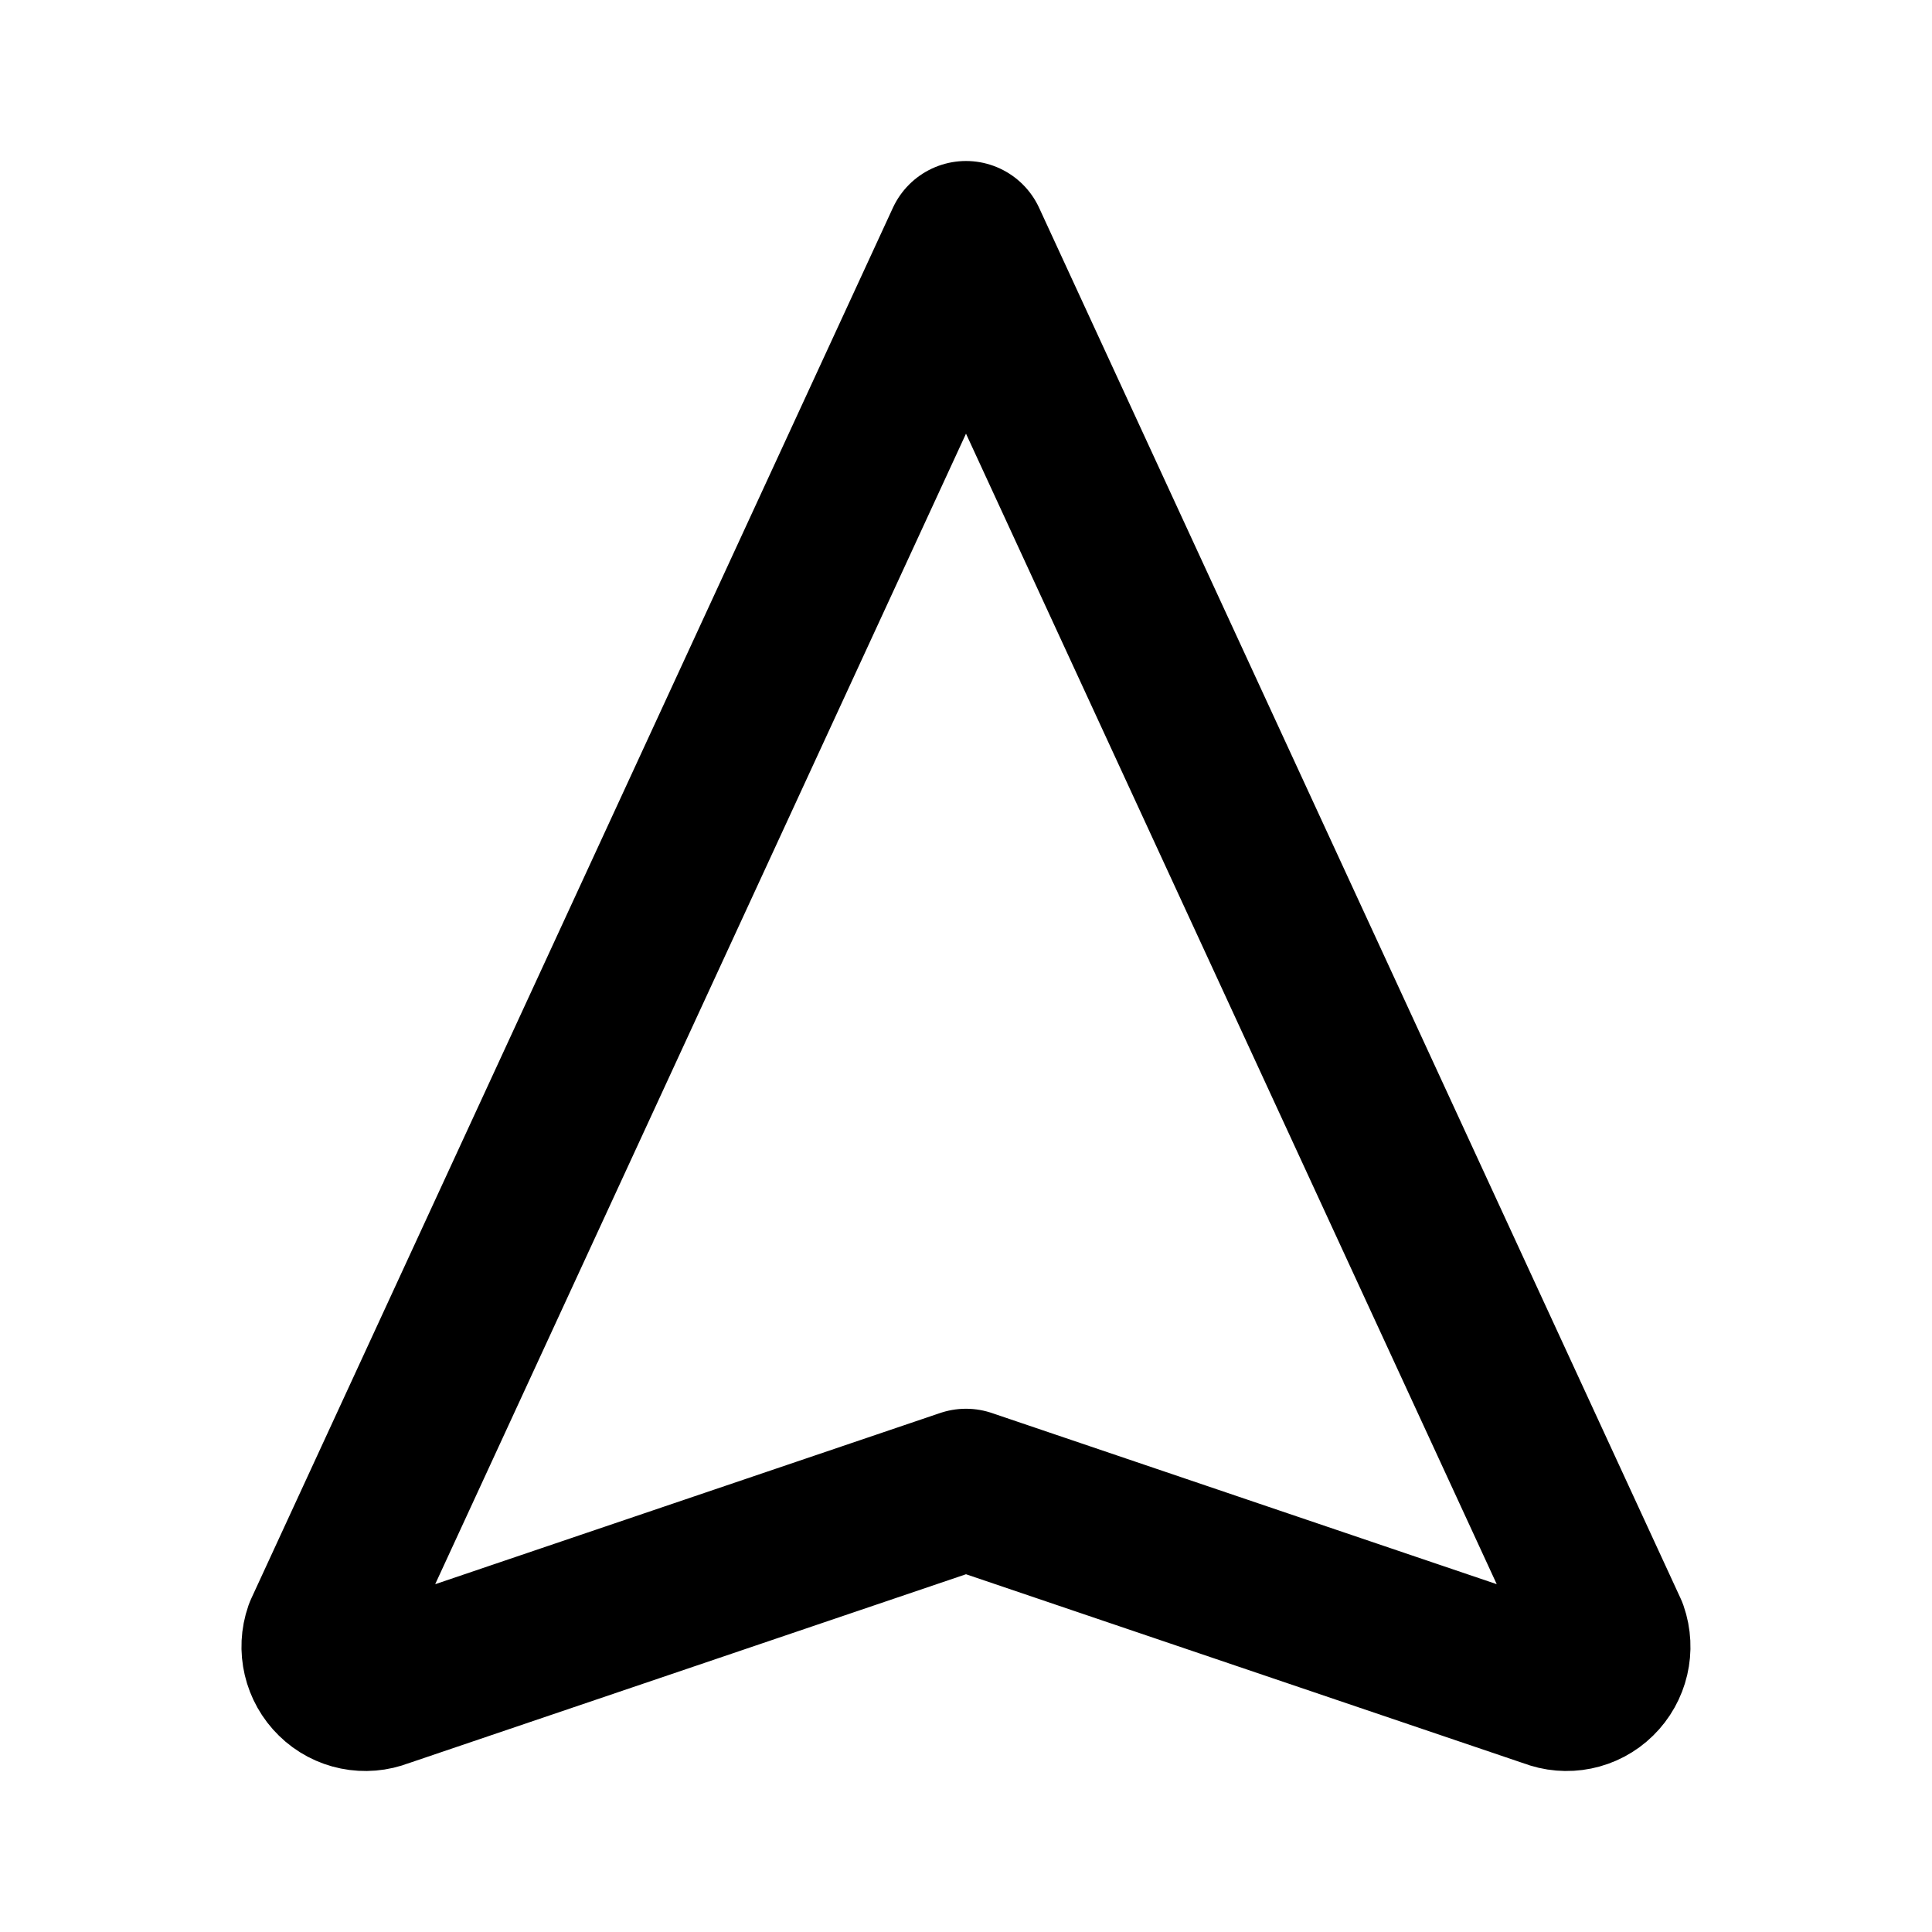
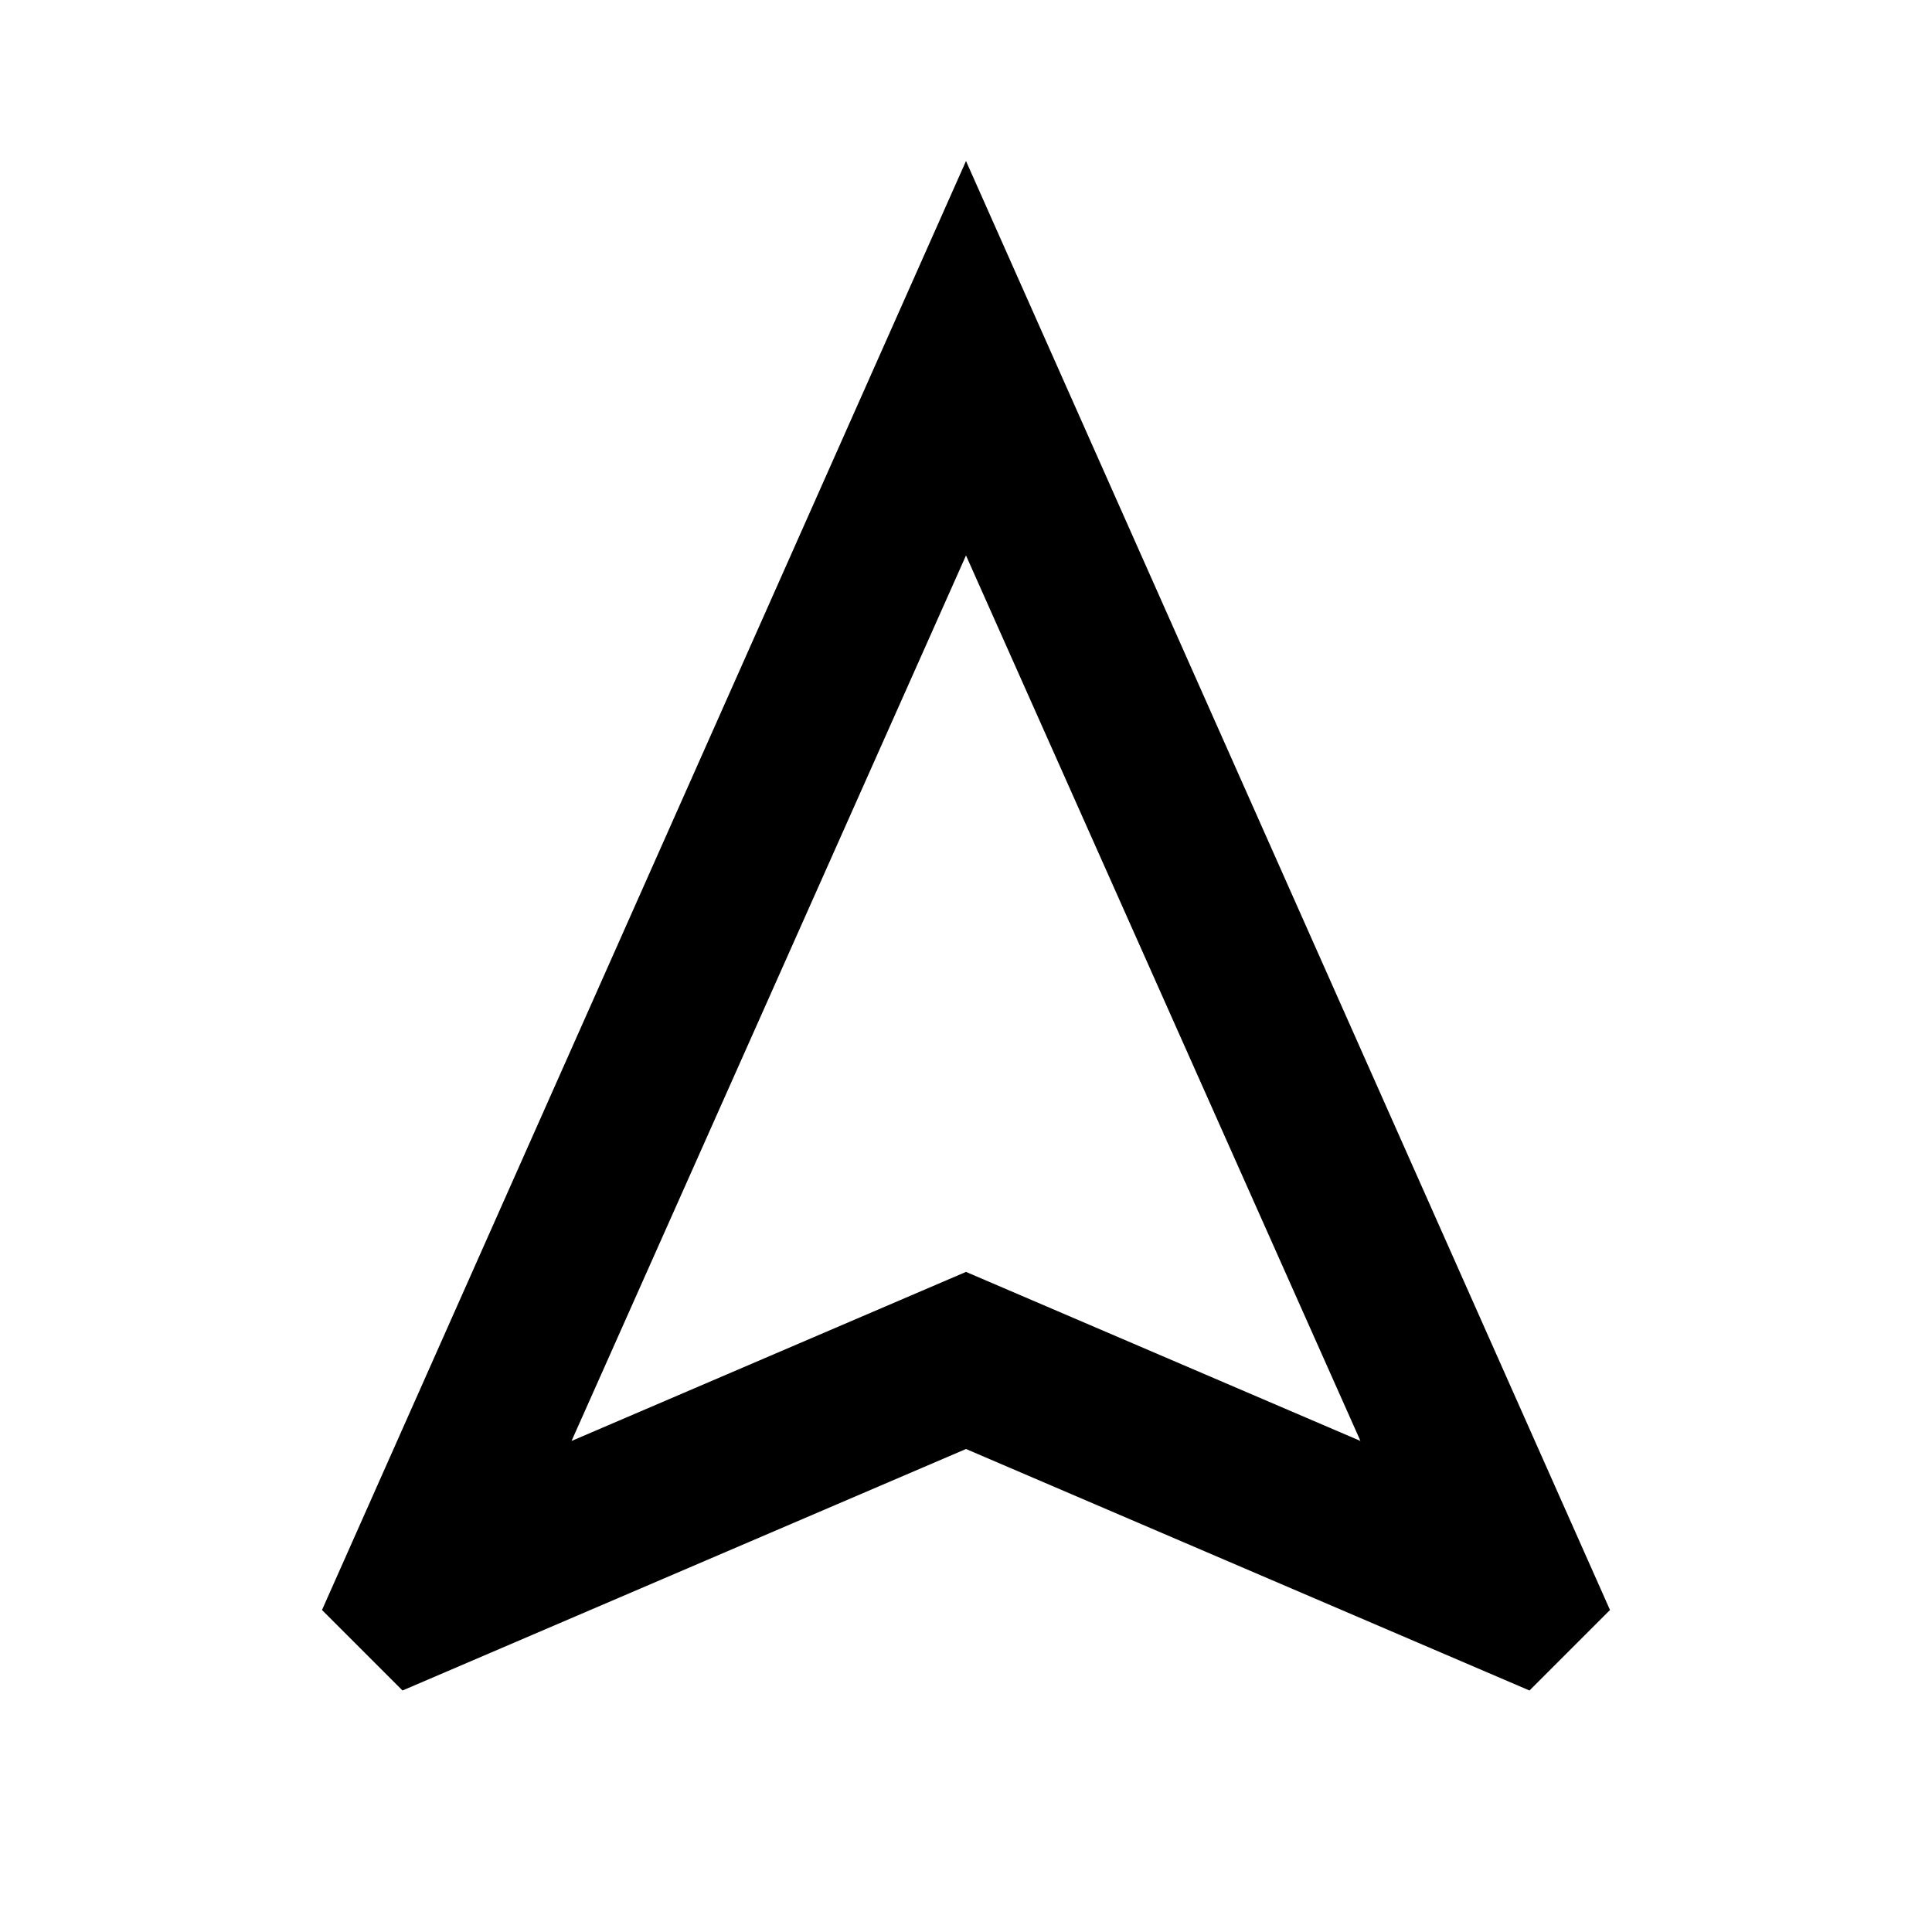
- <svg xmlns="http://www.w3.org/2000/svg" width="24" height="24" viewBox="0 0 24 24" fill="none" stroke="currentColor" stroke-width="2" stroke-linecap="round" stroke-linejoin="round" class="icon icon-tabler icons-tabler-outline icon-tabler-navigation">
-   <path stroke="none" d="M0 0h24v24H0z" fill="none" />
-   <path d="M12 18.5l7.265 2.463c.196 .077 .42 .032 .57 -.116a.548 .548 0 0 0 .134 -.572l-7.969 -17.275l-7.97 17.275c-.07 .2 -.017 .424 .135 .572c.15 .148 .374 .193 .57 .116l7.265 -2.463" />
+ <svg xmlns="http://www.w3.org/2000/svg" height="24px" viewBox="0 -960 960 960" width="24px" fill="currentColor">
+   <path d="m200-120-40-40 320-720 320 720-40 40-280-120-280 120Zm84-124 196-84 196 84-196-440-196 440Zm196-84Z" />
</svg>
